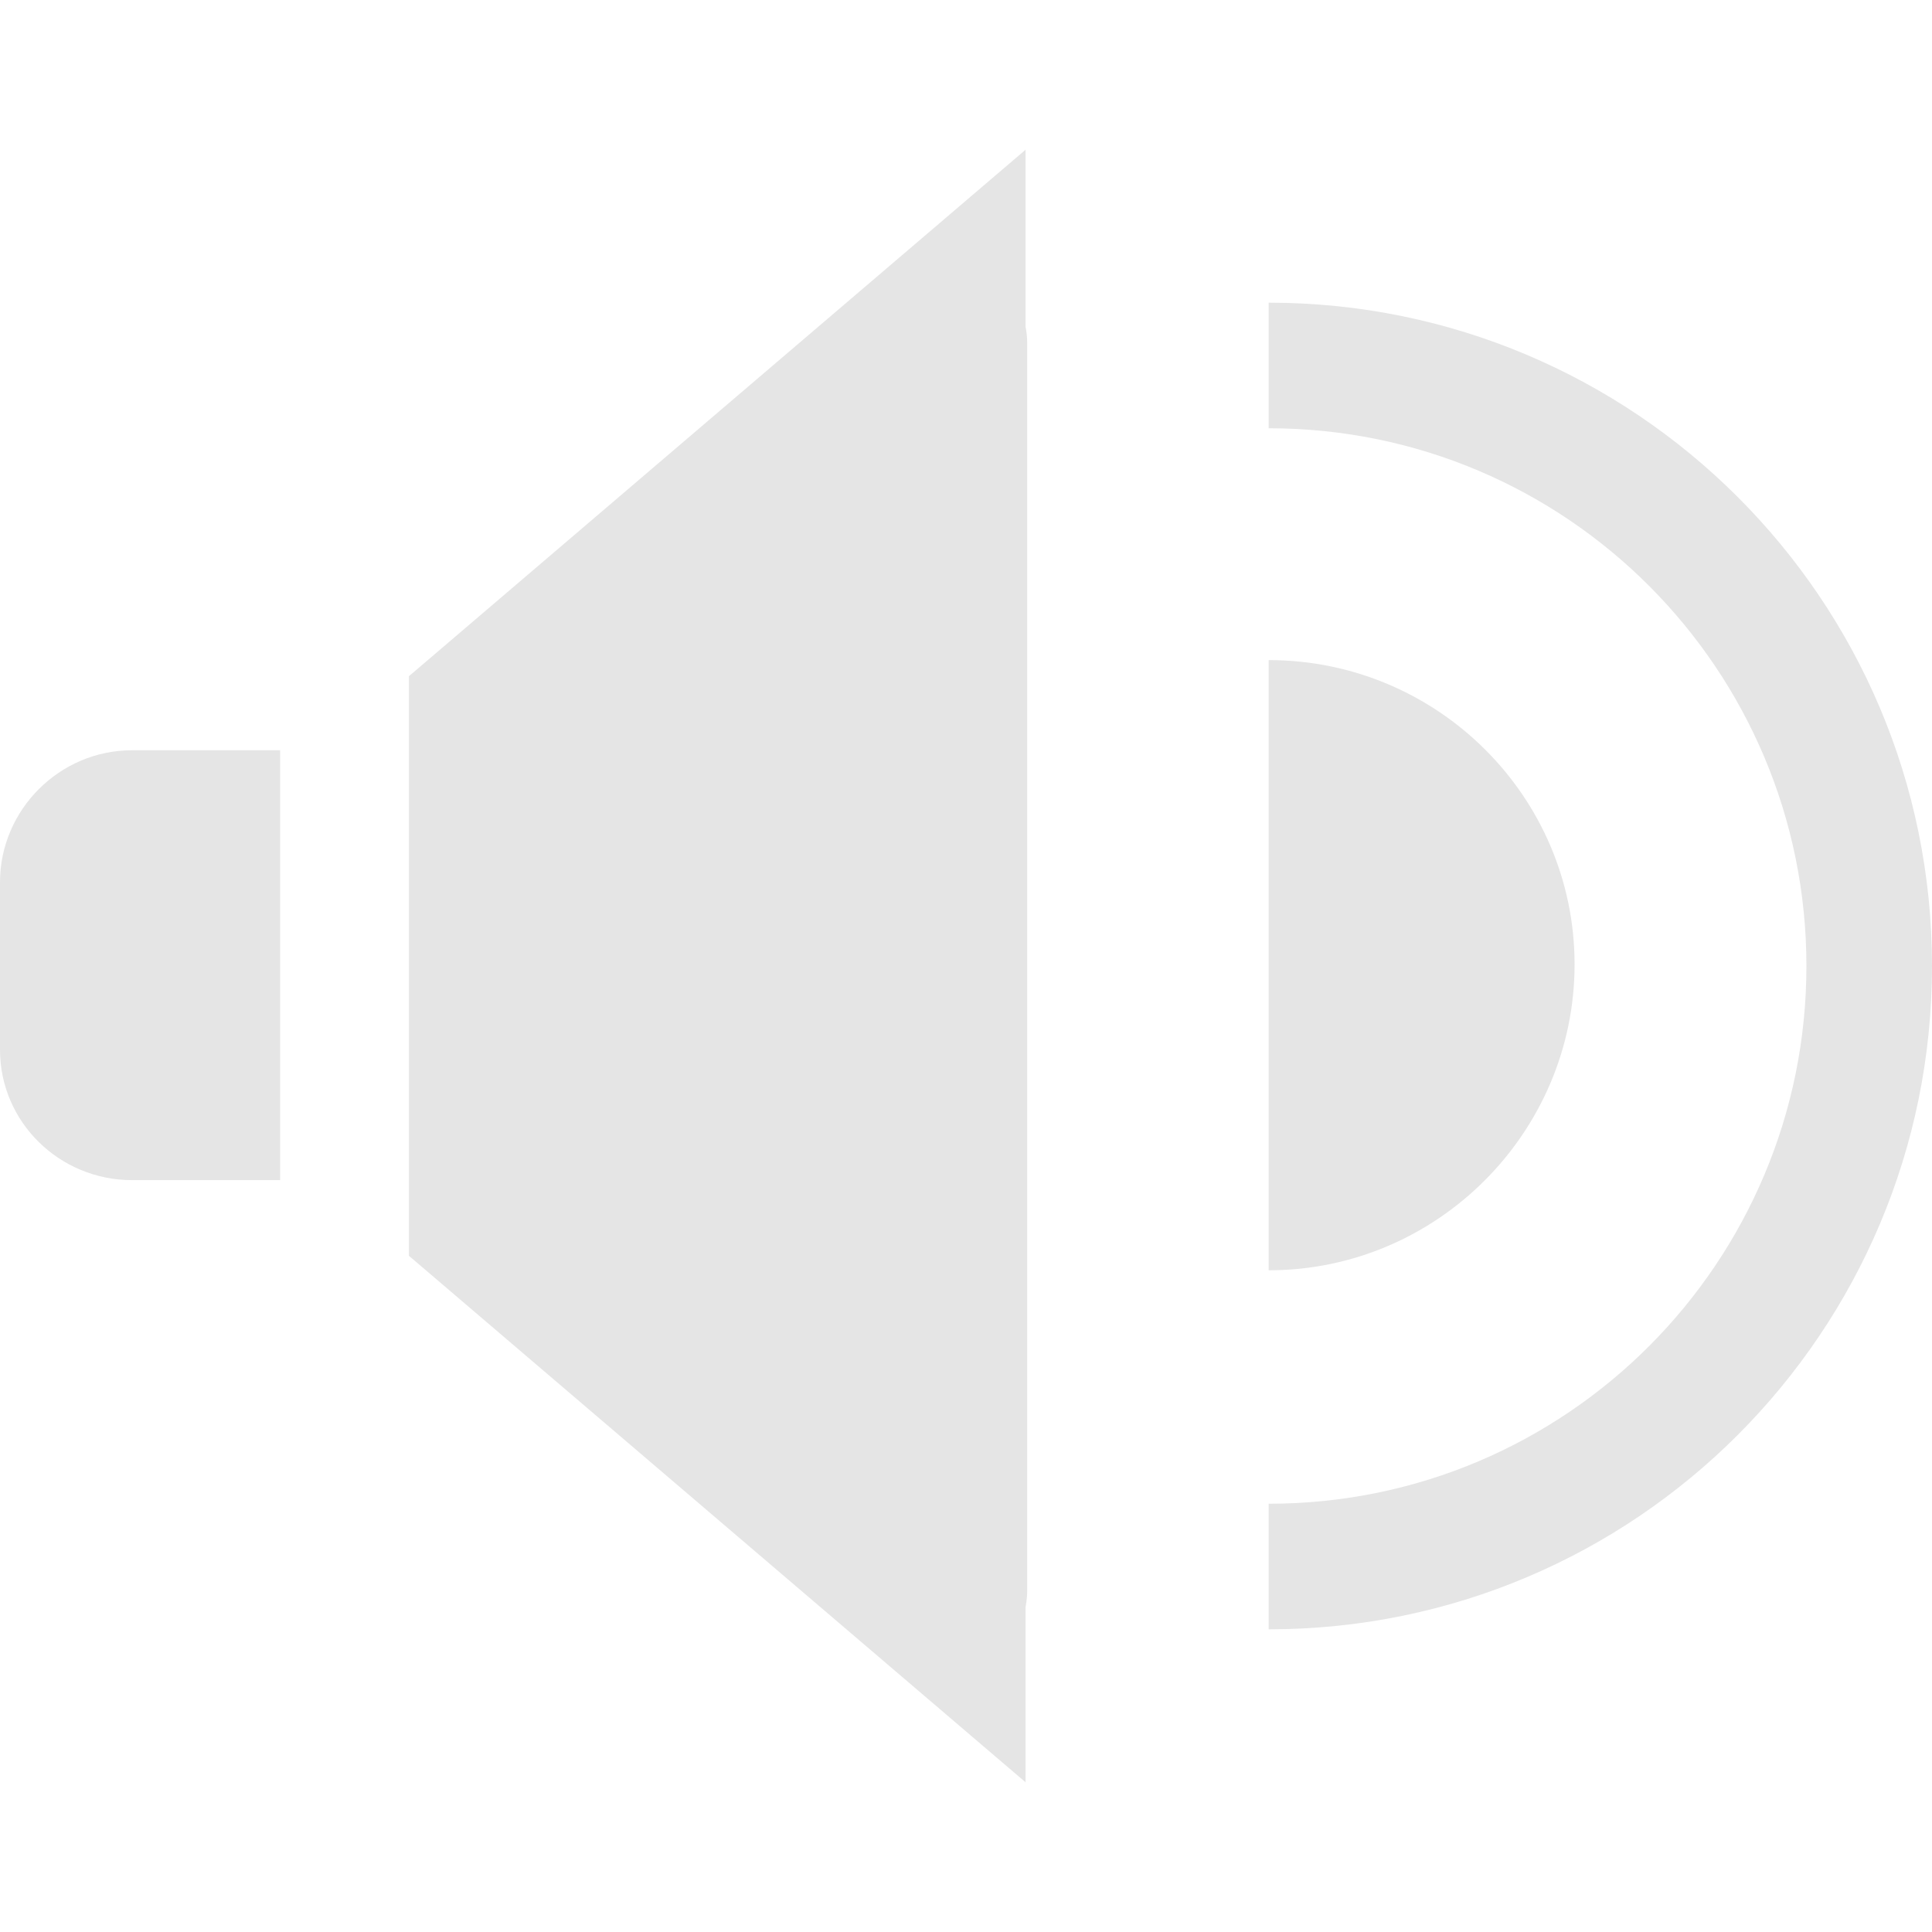
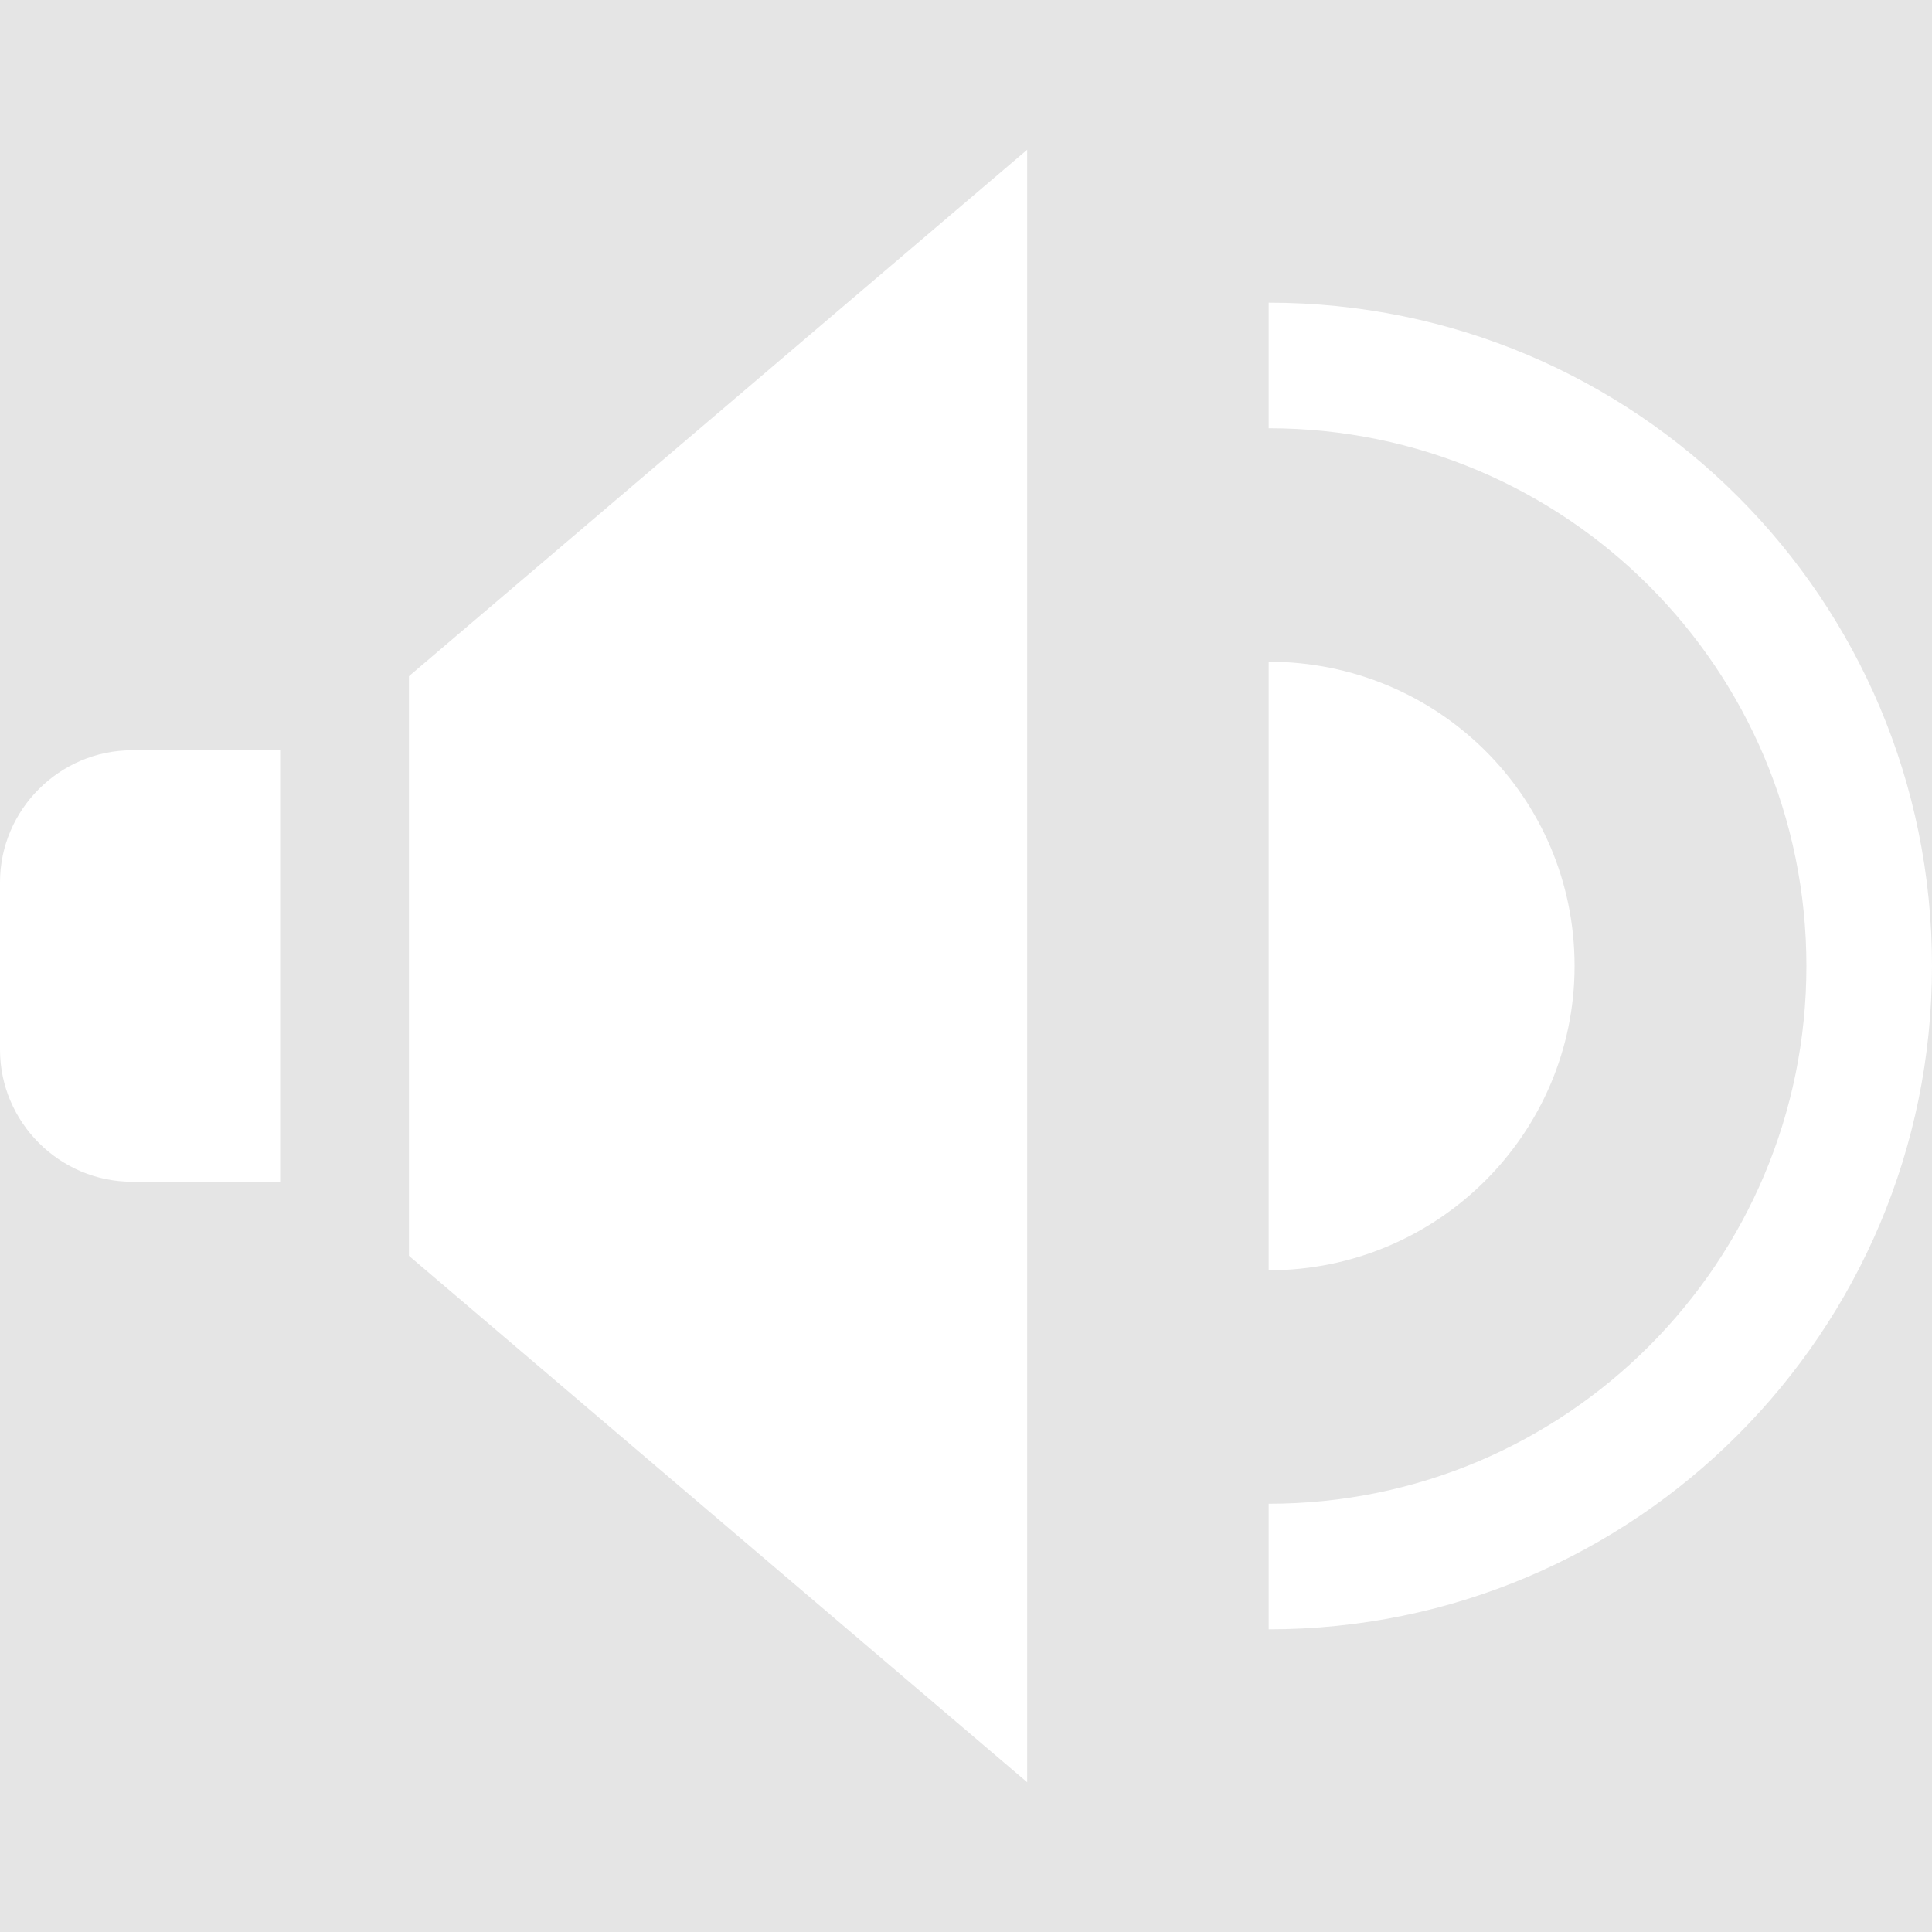
<svg xmlns="http://www.w3.org/2000/svg" id="Layer_1" viewBox="0 0 12 12">
  <defs>
    <style>.cls-1{fill:#e5e5e5;}</style>
  </defs>
-   <path class="cls-1" d="m1.74,7.33h-.92C.37,7.33,0,6.97,0,6.52v-1.04c0-.45.37-.82.82-.82h.92s0,2.67,0,2.67Z" />
-   <path class="cls-1" d="m5.43,10.23l-2.67-2.37c-.11-.09-.17-.22-.17-.36v-3c0-.14.06-.26.17-.36l2.67-2.37c.35-.31.95-.09.95.36v7.75c0,.45-.59.67-.95.36Z" />
-   <path class="cls-1" d="m7.88,7.89v-3.79c1.05,0,1.9.85,1.9,1.89s-.85,1.9-1.9,1.9Z" />
-   <path class="cls-1" d="m12,6c0,2.27-1.84,4.12-4.12,4.12v-.78c1.85,0,3.34-1.5,3.34-3.34s-1.49-3.34-3.34-3.34v-.78c2.27,0,4.12,1.84,4.12,4.12Z" />
-   <polygon class="cls-1" points="6.37 .93 2.54 4.2 2.54 7.8 6.37 11.07 6.37 .93" />
+   <path class="cls-1" d="m0,0v5.48c0-.45.37-.82.82-.82h.92v2.68h-.92C.37,7.34,0,6.97,0,6.52v5.48h12v-6c0,2.27-1.84,4.12-4.12,4.12v-.78c1.85,0,3.34-1.5,3.34-3.34s-1.49-3.34-3.34-3.34v-.78c2.28,0,4.12,1.84,4.12,4.12V0H0Zm6.38,11.07l-3.84-3.27v-3.6L6.38.93v10.14Zm3.4-5.07c0,1.04-.85,1.89-1.9,1.89v-3.78c1.05,0,1.9.84,1.9,1.89Z" />
</svg>
